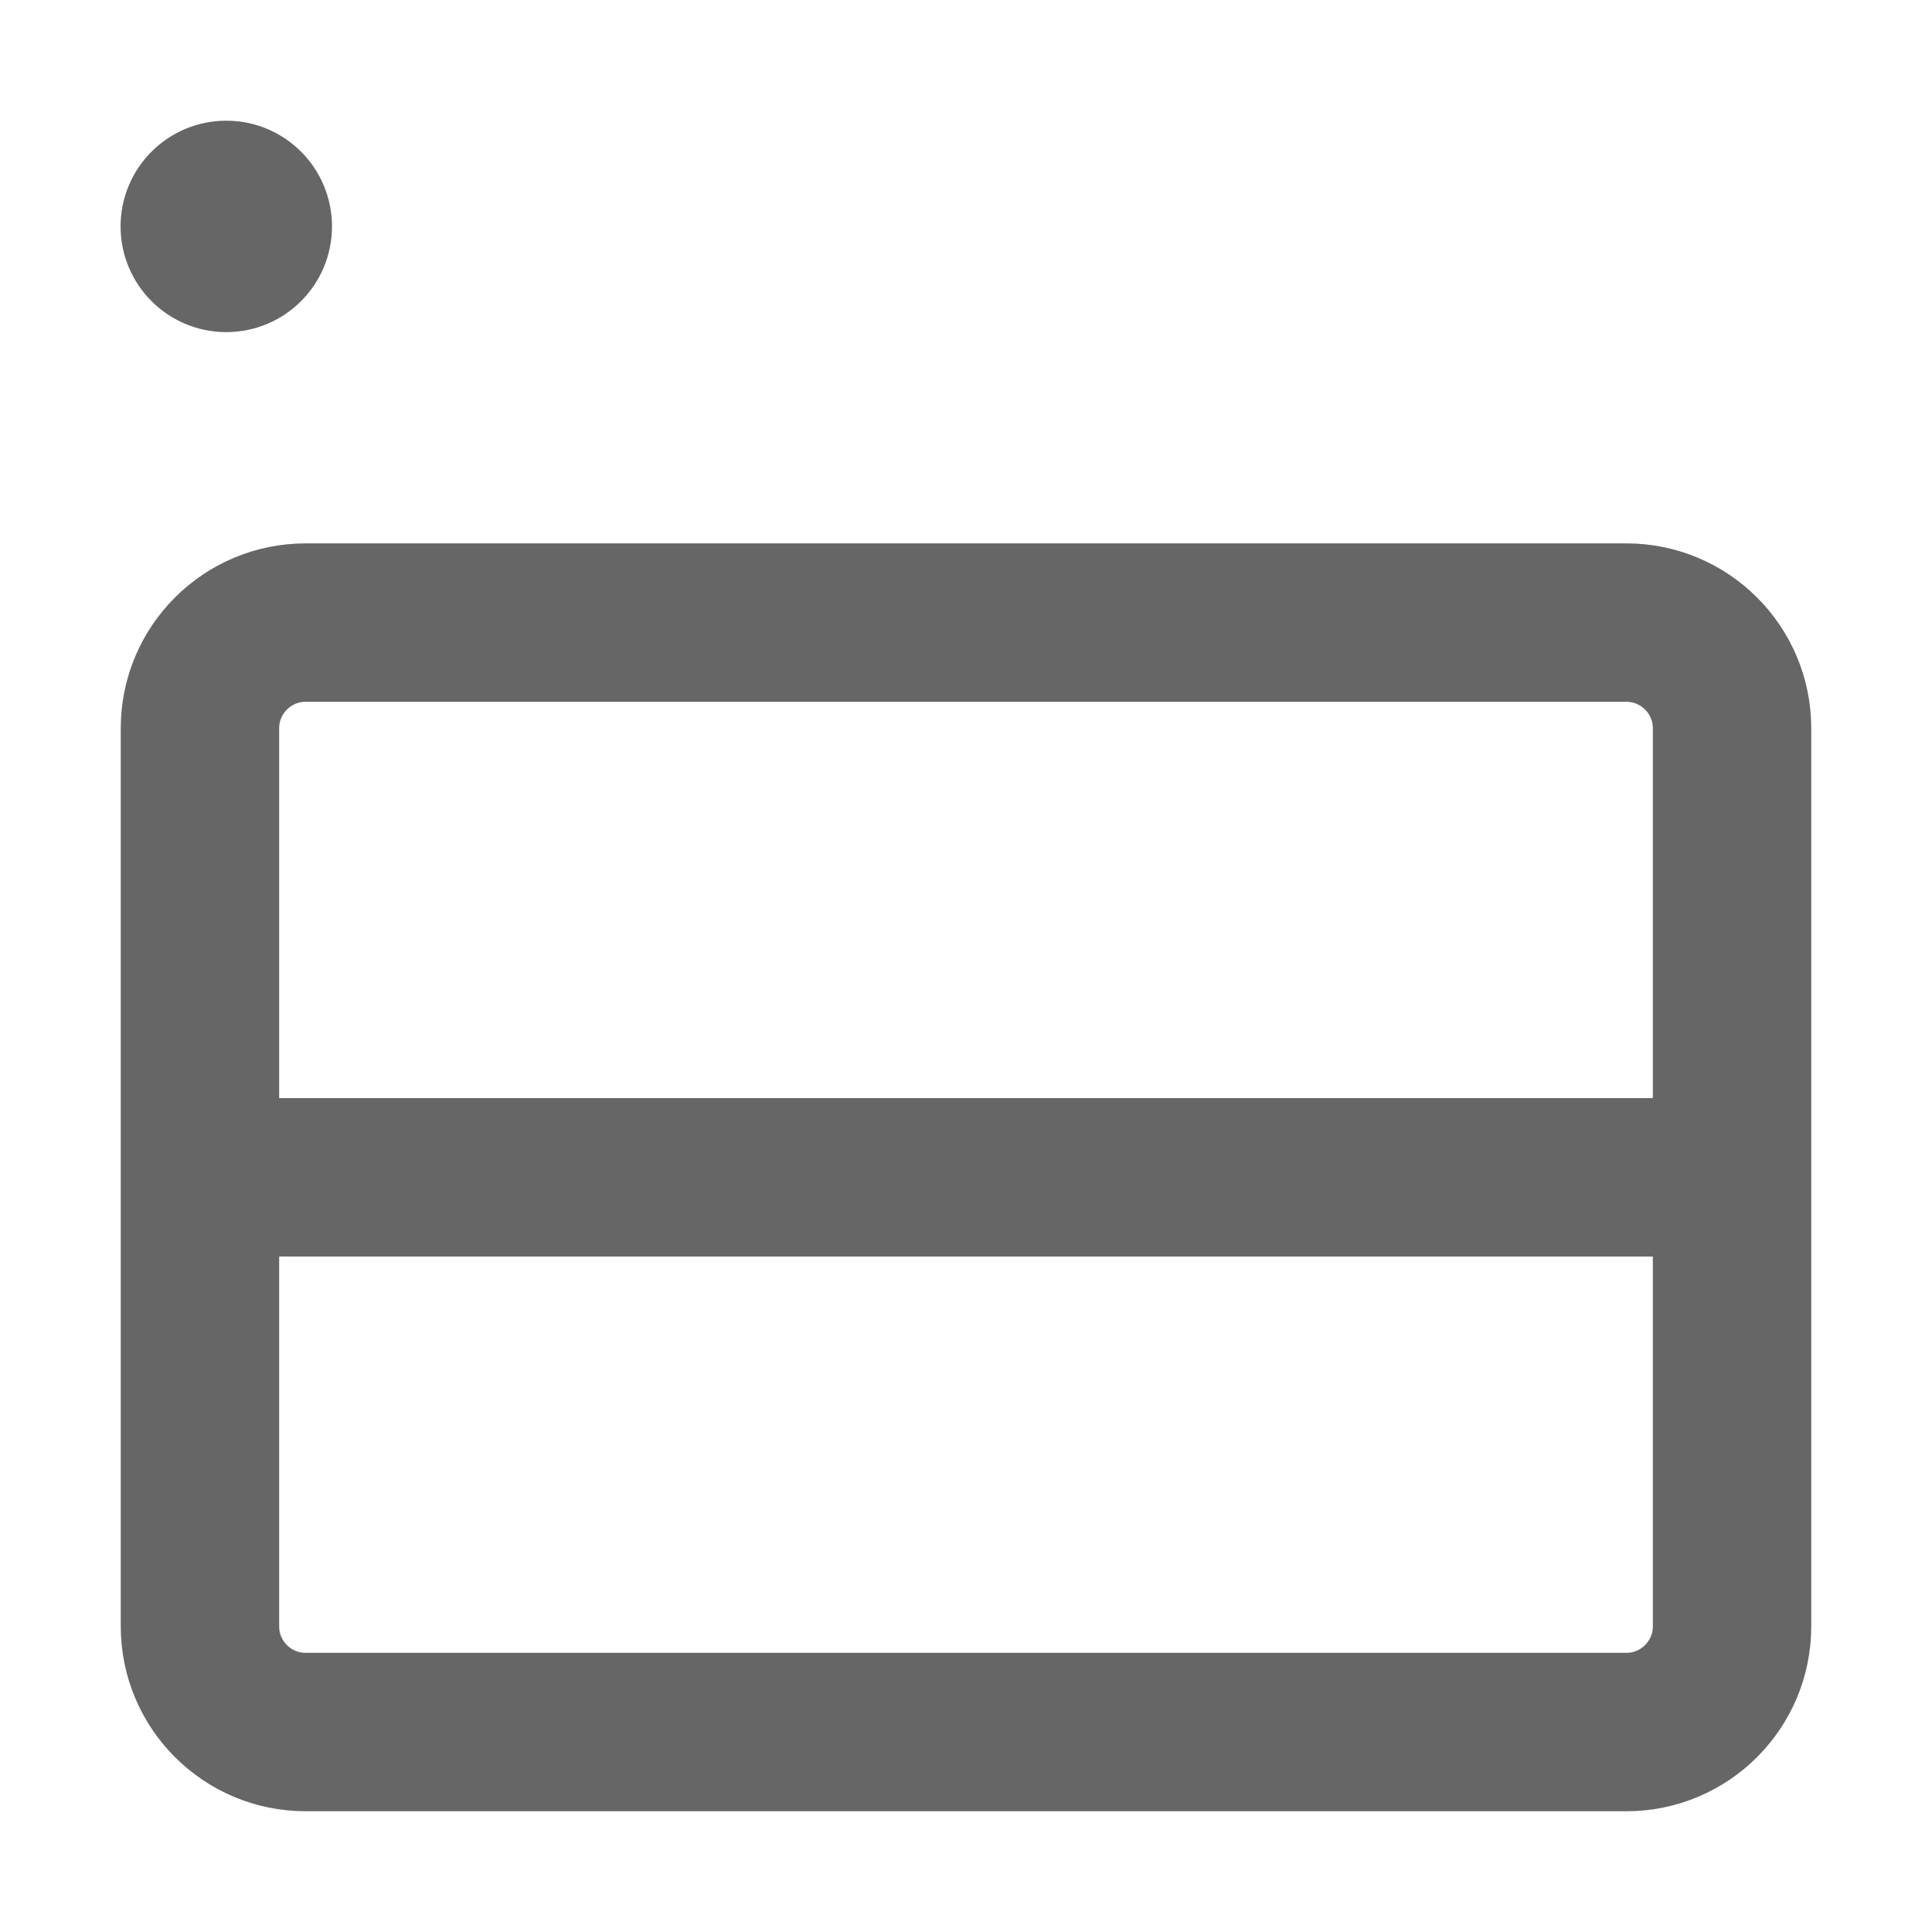
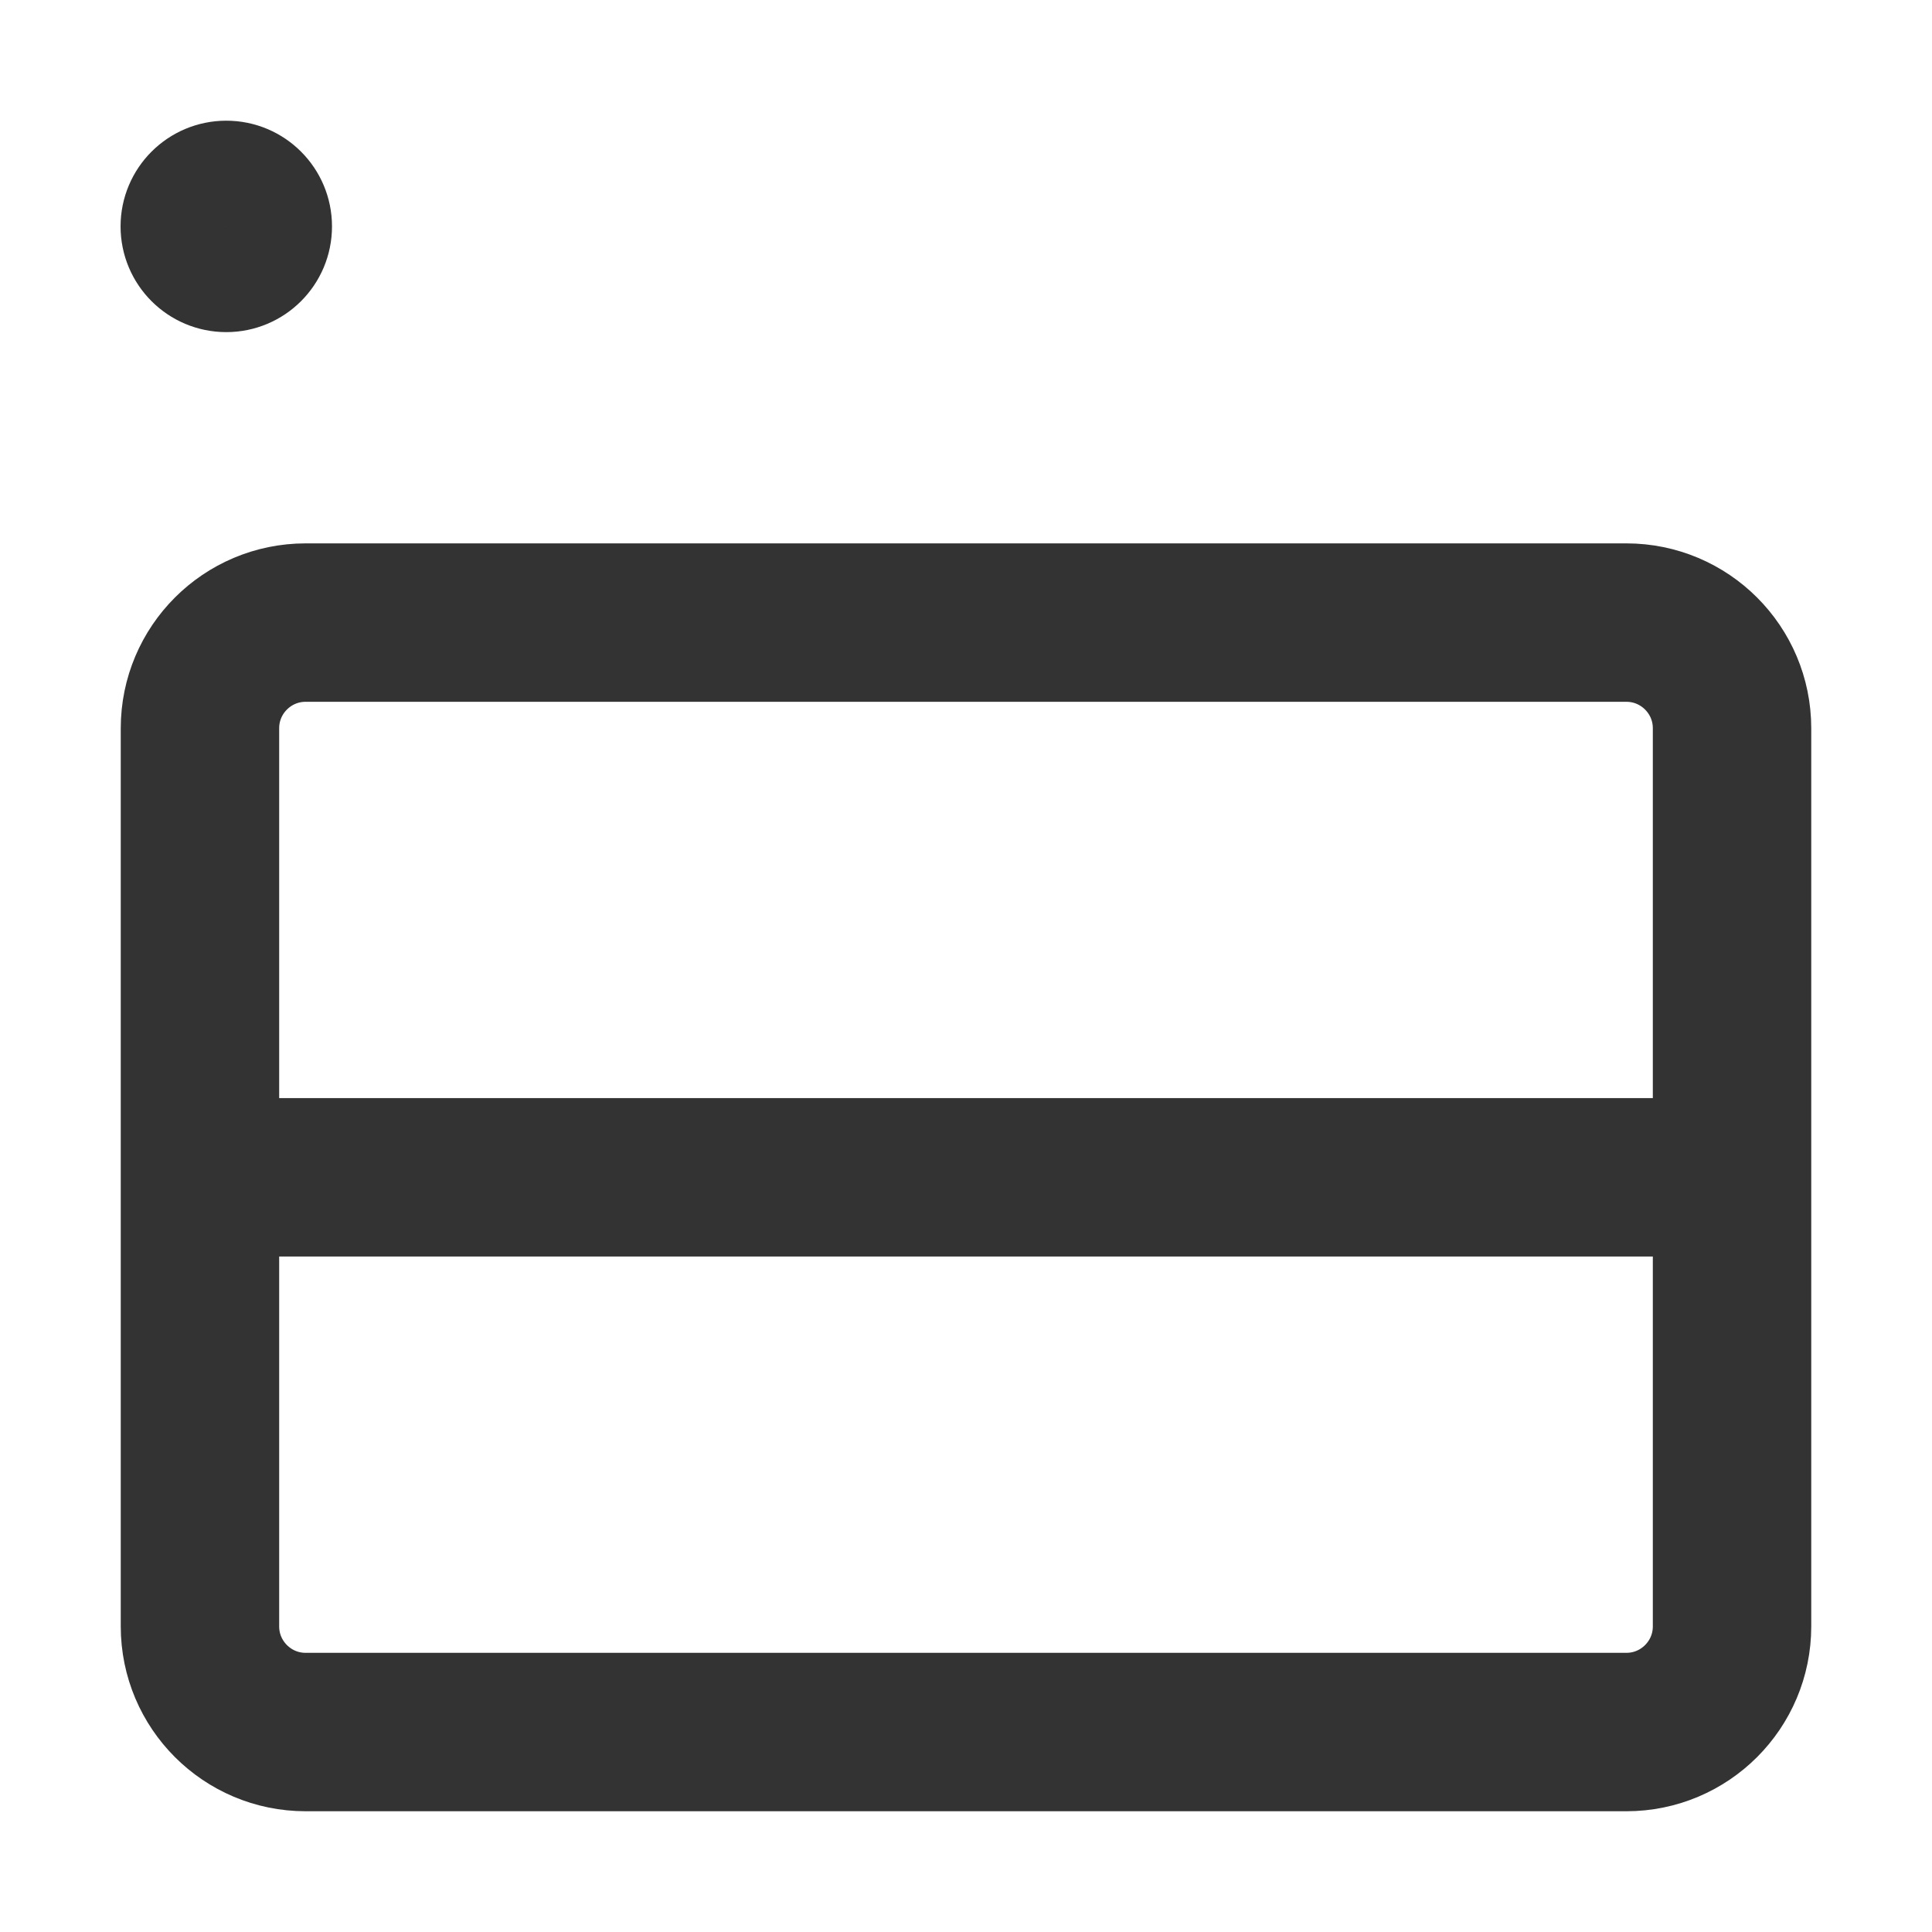
<svg xmlns="http://www.w3.org/2000/svg" width="16" height="16" viewBox="0 0 16 16" fill="none" version="1.1" id="svg143">
  <defs id="defs147" />
-   <path d="M 13.469,5.156 H 2.531 c -0.483,0 -0.875,0.392 -0.875,0.875 v 7.438 c 0,0.483 0.392,0.875 0.875,0.875 h 10.938 c 0.483,0 0.875,-0.392 0.875,-0.875 v -7.438 c 0,-0.483 -0.392,-0.875 -0.875,-0.875 z" stroke="currentColor" stroke-width="1.312" stroke-linecap="round" stroke-linejoin="round" id="path137" style="stroke:#666666;stroke-opacity:1" />
-   <path d="m 1.875,9.75 h 12.25" stroke="currentColor" stroke-width="1.312" stroke-linecap="round" stroke-linejoin="round" id="path139" style="stroke:#666666;stroke-opacity:1" />
-   <path d="m 2.312,1.875 c 0,0.242 -0.196,0.438 -0.438,0.438 -0.242,0 -0.438,-0.196 -0.438,-0.438 0,-0.242 0.196,-0.438 0.438,-0.438 0.242,0 0.438,0.196 0.438,0.438 z" stroke="currentColor" id="path141" style="stroke:#666666;stroke-width:0.875;stroke-opacity:1" />
+   <path d="M 13.469,5.156 H 2.531 c -0.483,0 -0.875,0.392 -0.875,0.875 v 7.438 c 0,0.483 0.392,0.875 0.875,0.875 h 10.938 c 0.483,0 0.875,-0.392 0.875,-0.875 v -7.438 c 0,-0.483 -0.392,-0.875 -0.875,-0.875 z" stroke="currentColor" stroke-width="1.312" stroke-linecap="round" stroke-linejoin="round" id="path137" style="stroke:#333333;stroke-opacity:1" />
+   <path d="m 1.875,9.75 h 12.25" stroke="currentColor" stroke-width="1.312" stroke-linecap="round" stroke-linejoin="round" id="path139" style="stroke:#333333;stroke-opacity:1" />
+   <path d="m 2.312,1.875 c 0,0.242 -0.196,0.438 -0.438,0.438 -0.242,0 -0.438,-0.196 -0.438,-0.438 0,-0.242 0.196,-0.438 0.438,-0.438 0.242,0 0.438,0.196 0.438,0.438 z" stroke="currentColor" id="path141" style="stroke:#333333;stroke-width:0.875;stroke-opacity:1" />
</svg>
